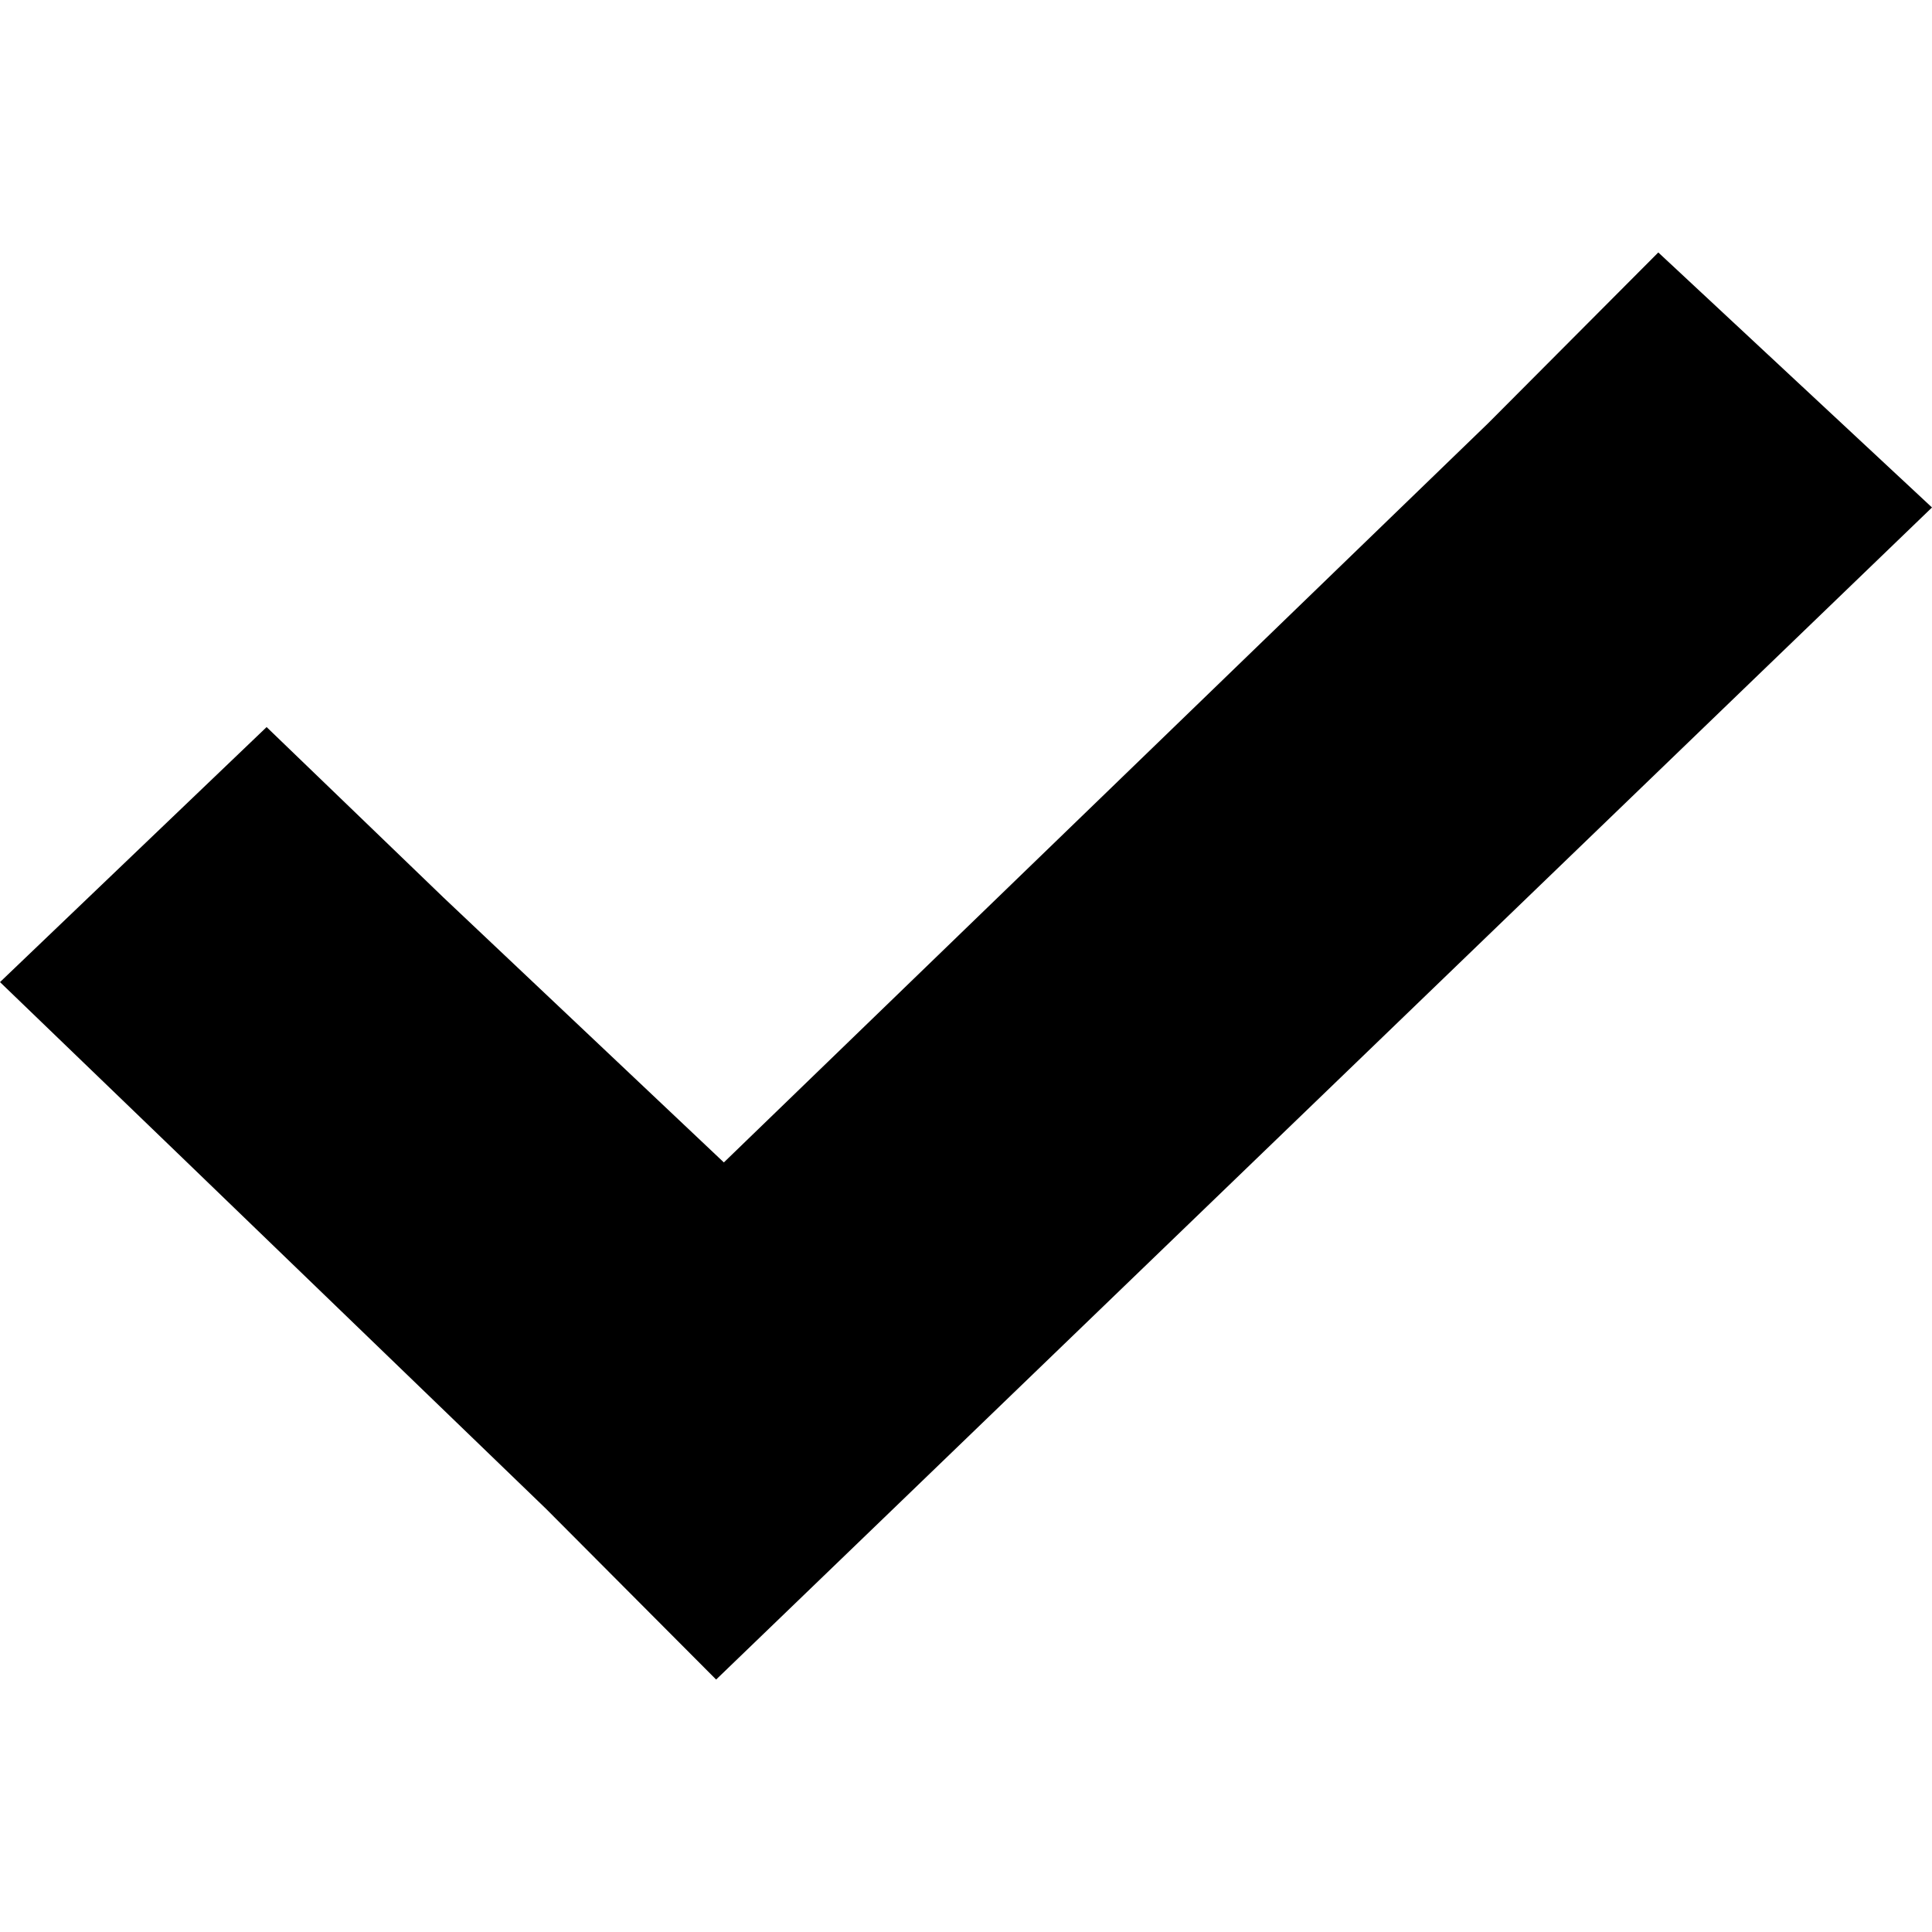
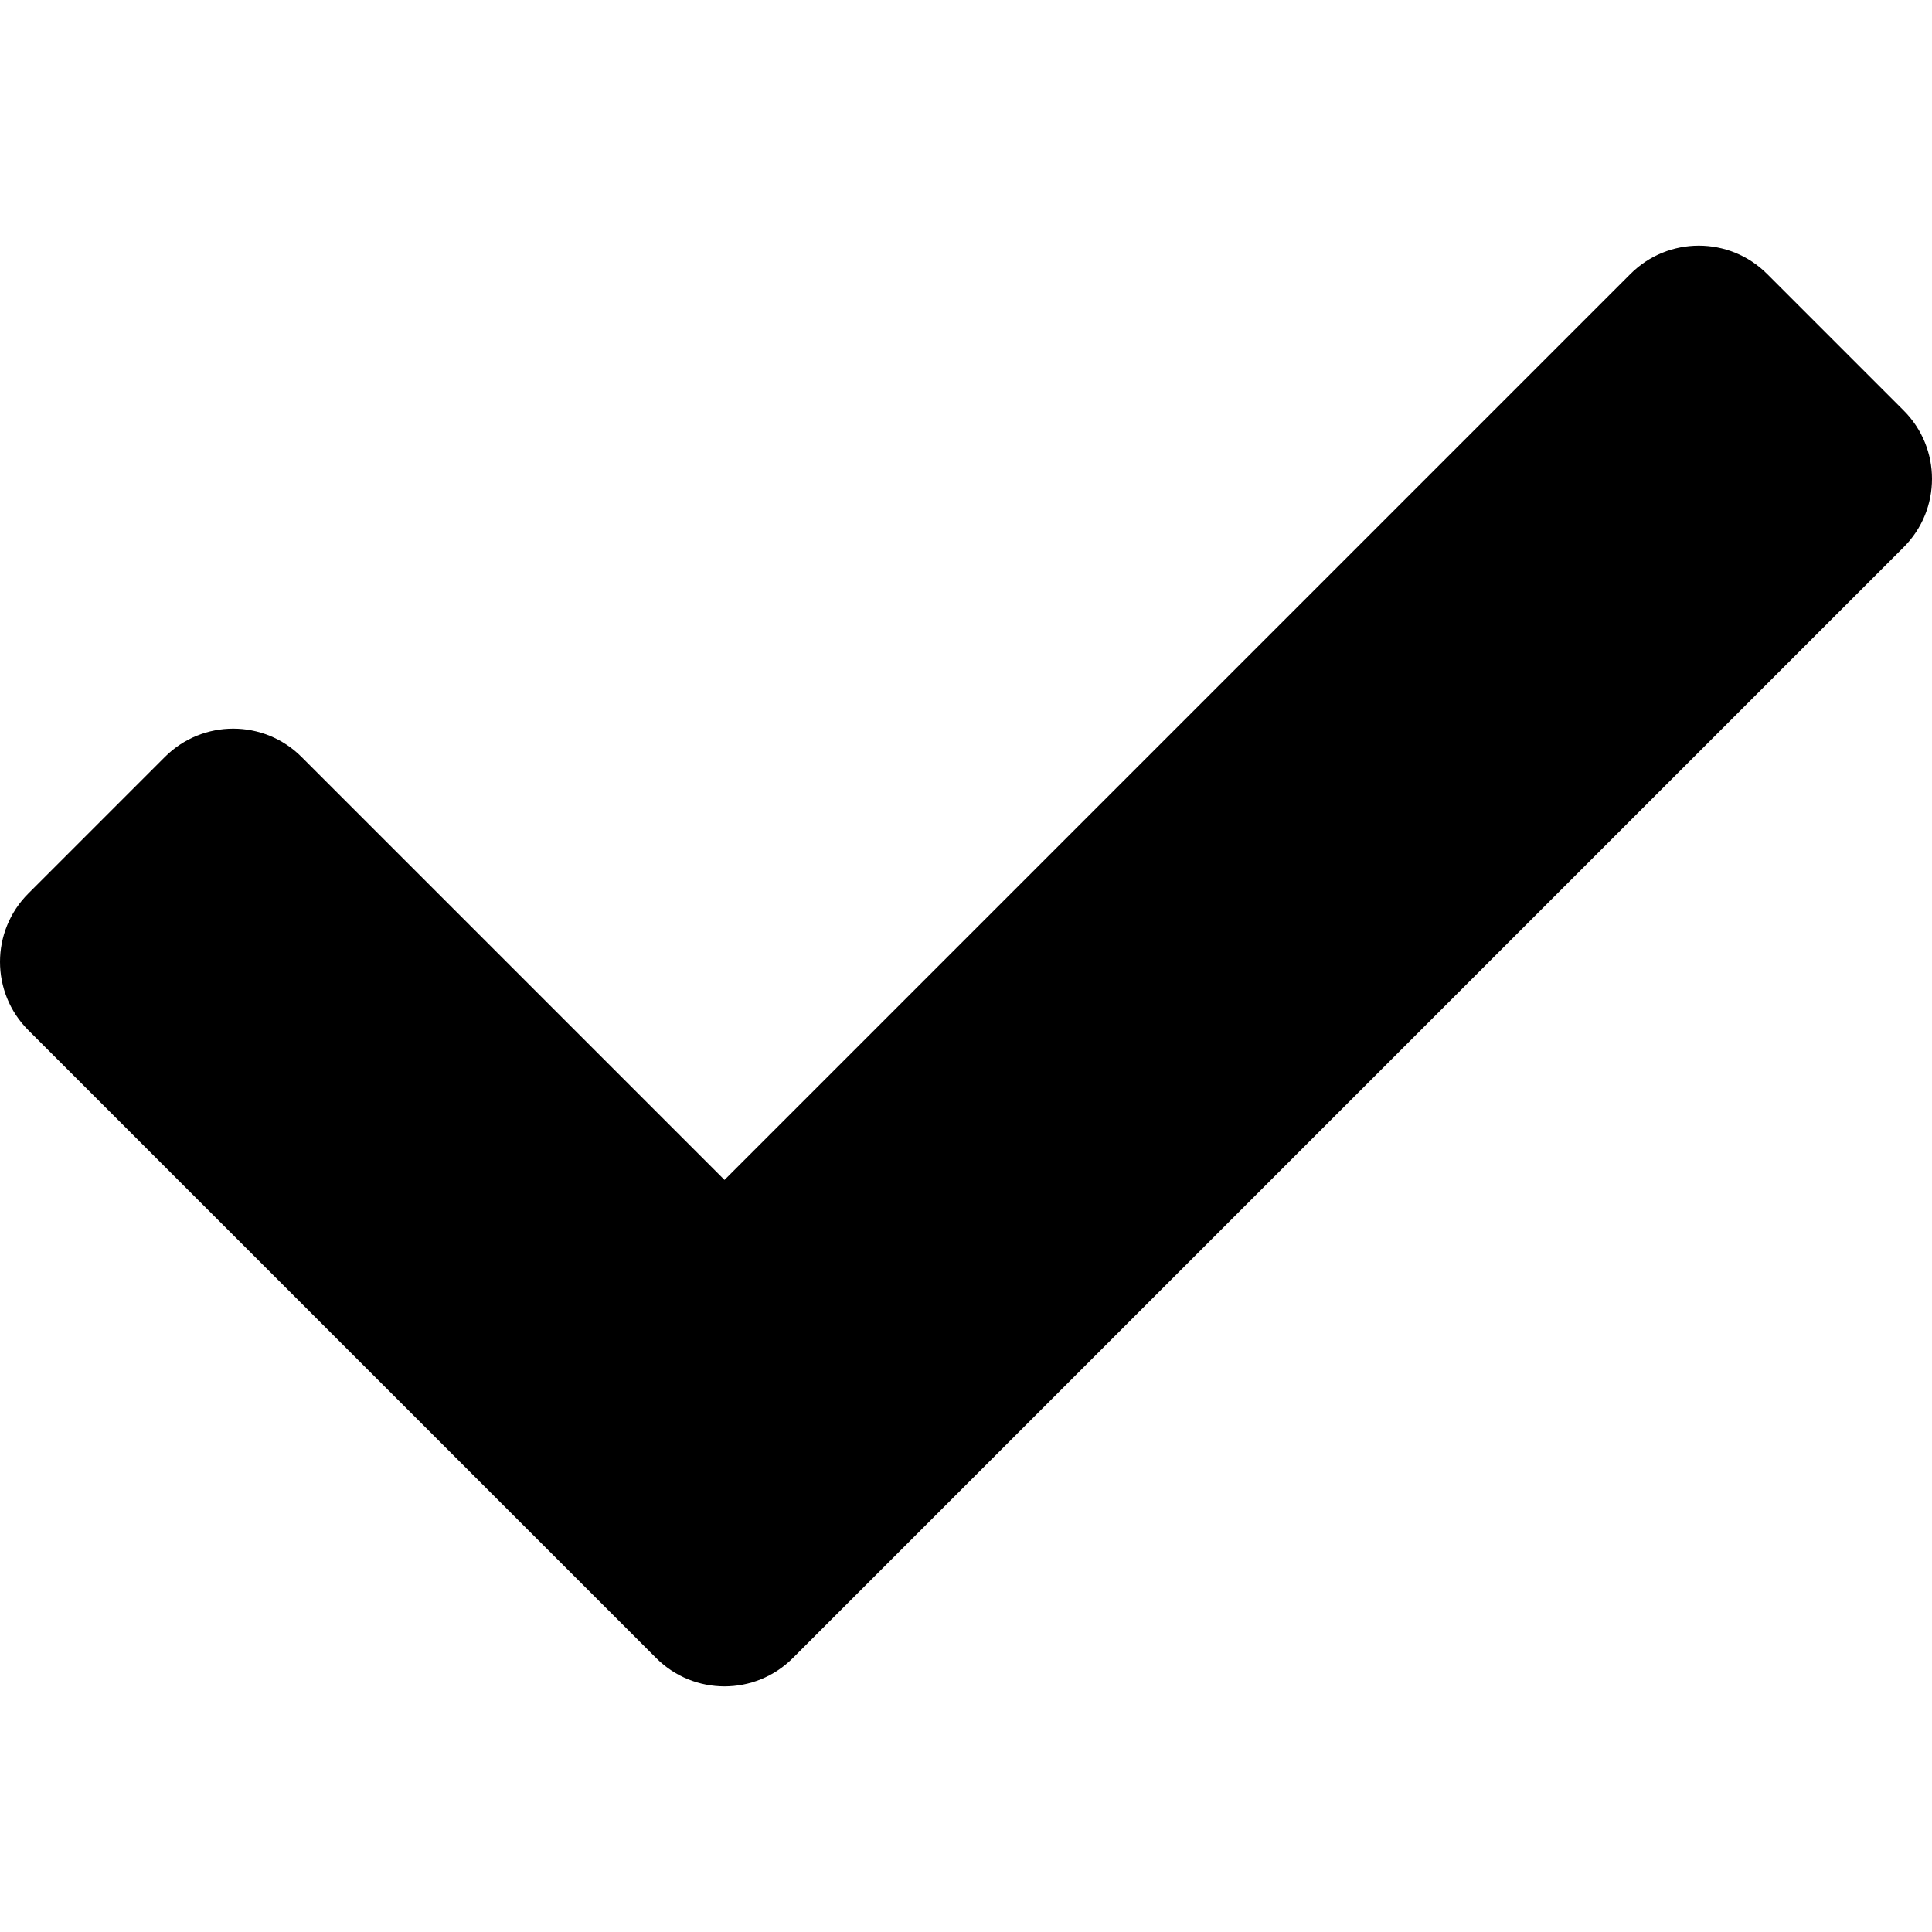
- <svg xmlns="http://www.w3.org/2000/svg" id="Layer_1" data-name="Layer 1" viewBox="0 0 30 30">
-   <polyline points="25.75 3.92 23.11 6.57 11.24 18.05 6.89 13.94 4.14 11.29 0 15.25 2.75 17.9 8.48 23.43 11.12 26.08 13.87 23.43 27.25 10.53 30 7.88" />
+ <svg xmlns="http://www.w3.org/2000/svg" aria-hidden="true" role="img" viewBox="0 0 512 512">
+   <path d="M173.898 439.404l-166.4-166.4c-9.997-9.997-9.997-26.206 0-36.204l36.203-36.204c9.997-9.998 26.207-9.998 36.204 0L192 312.69 432.095 72.596c9.997-9.997 26.207-9.997 36.204 0l36.203 36.204c9.997 9.997 9.997 26.206 0 36.204l-294.4 294.401c-9.998 9.997-26.207 9.997-36.204-.001z" />
</svg>
